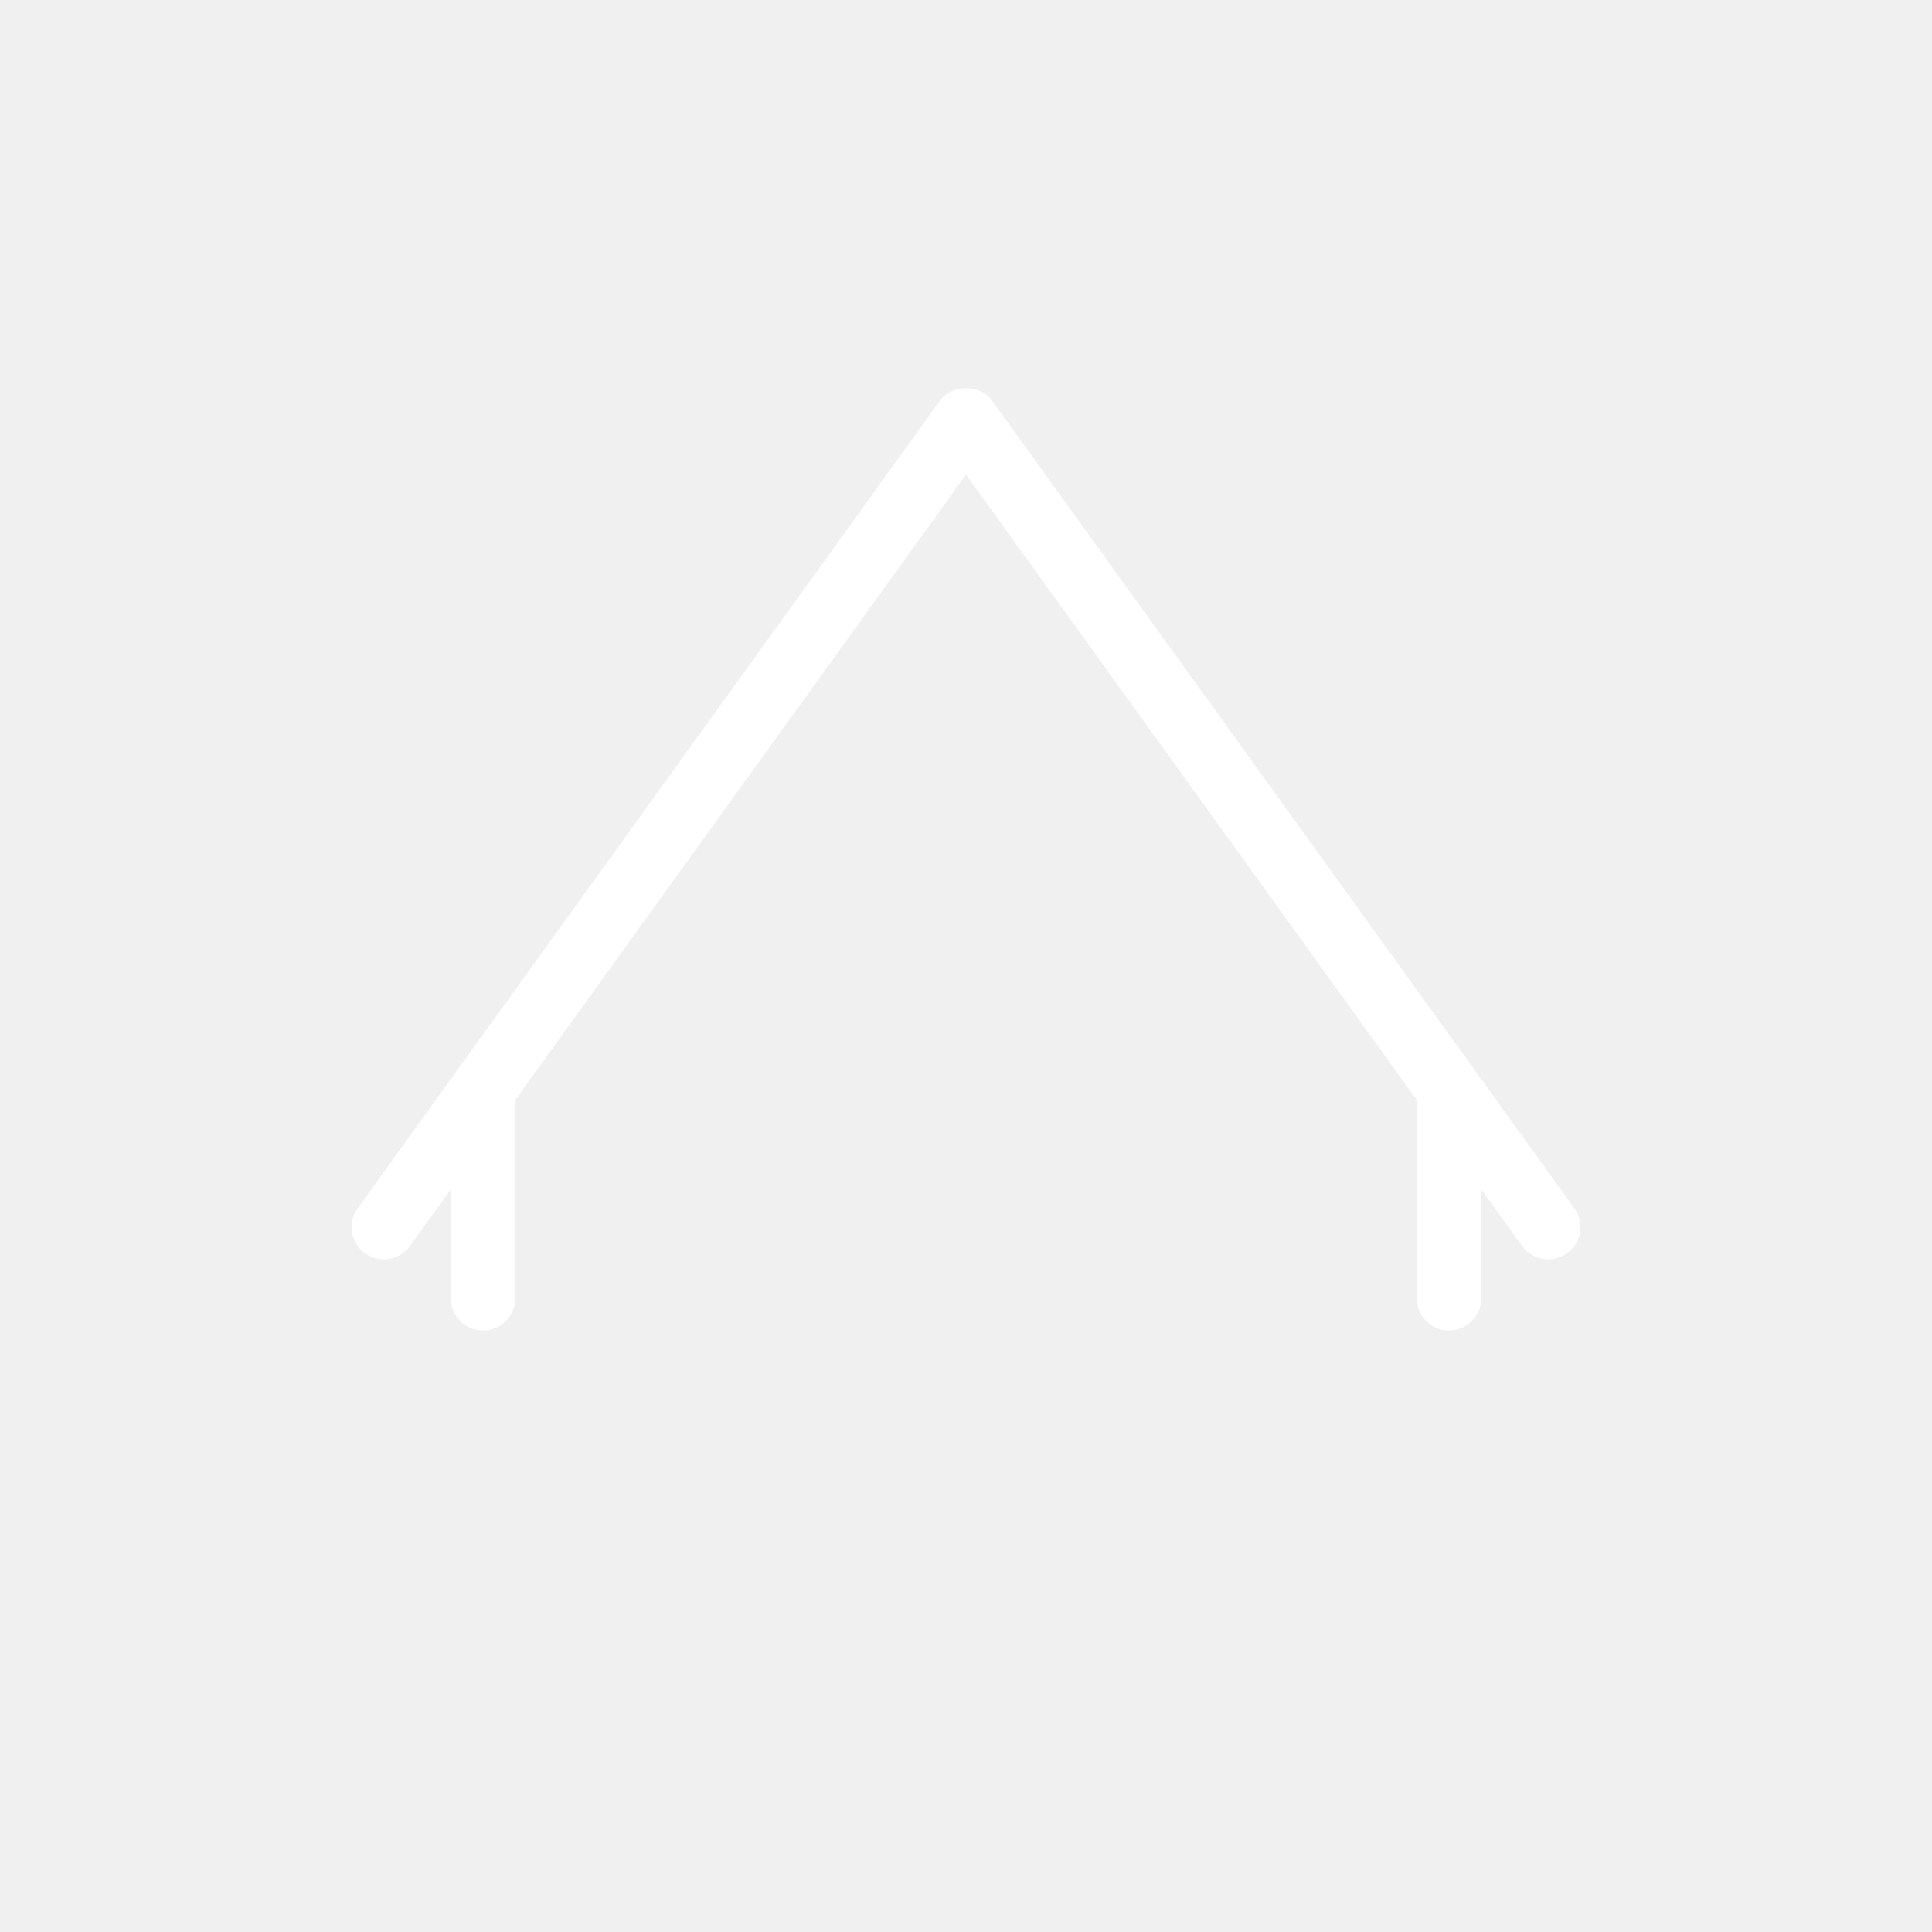
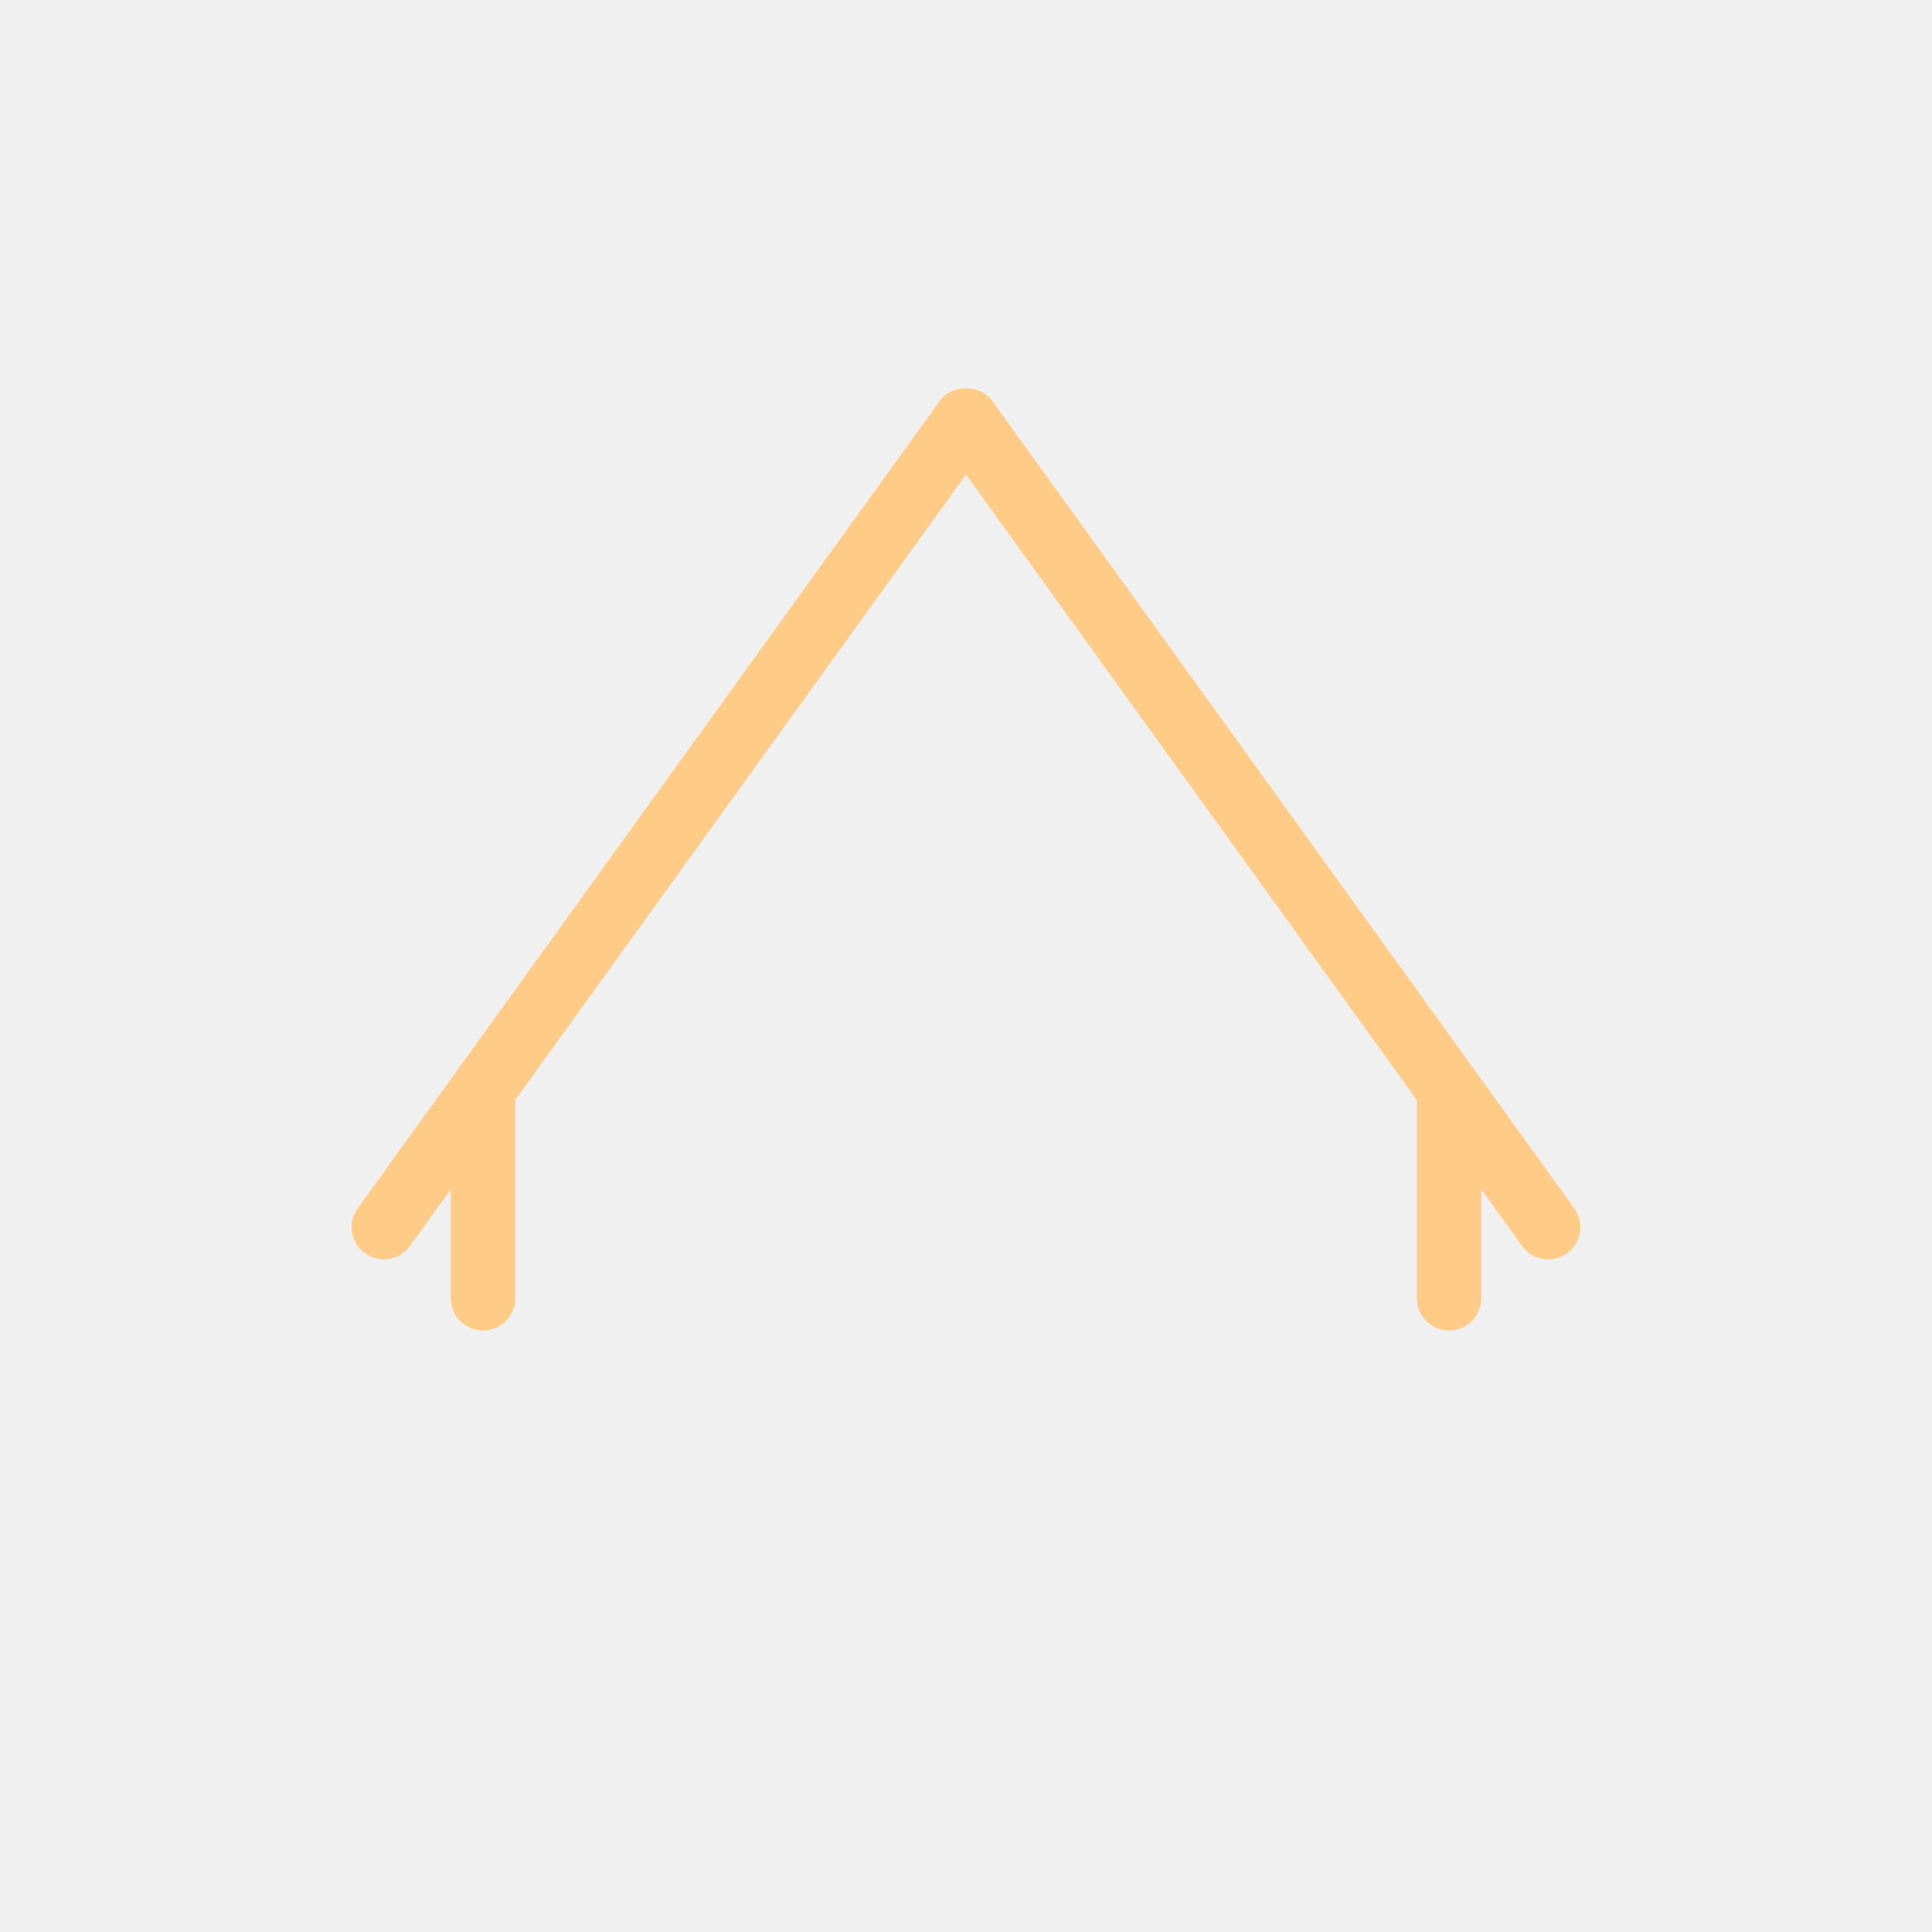
<svg xmlns="http://www.w3.org/2000/svg" version="1.1" x="0px" y="0px" viewBox="0 0 60 60" enable-background="new 0 0 60 60" xml:space="preserve">
  <g id="фон">
</g>
  <g id="контент">
-     <path fill="#FFF" d="M48.892,37.526L30.812,12.446c-0.377-0.521-1.246-0.521-1.623,0   L11.108,37.526c-0.322,0.448-0.222,1.073,0.227,1.396   c0.448,0.322,1.073,0.221,1.396-0.226l1.27-1.761v3.386c0,0.552,0.447,1,1,1   s1-0.448,1-1v-6.161l14-19.42l14,19.421v6.16c0,0.552,0.447,1,1,1s1-0.448,1-1v-3.385   l1.269,1.76c0.195,0.271,0.502,0.415,0.812,0.415   c0.202,0,0.407-0.062,0.584-0.189C49.114,38.6,49.214,37.975,48.892,37.526z" />
+     <path fill="#FFCC88" d="M48.892,37.526L30.812,12.446c-0.377-0.521-1.246-0.521-1.623,0   L11.108,37.526c-0.322,0.448-0.222,1.073,0.227,1.396   c0.448,0.322,1.073,0.221,1.396-0.226l1.27-1.761v3.386c0,0.552,0.447,1,1,1   s1-0.448,1-1v-6.161l14-19.42l14,19.421v6.16c0,0.552,0.447,1,1,1s1-0.448,1-1v-3.385   l1.269,1.76c0.195,0.271,0.502,0.415,0.812,0.415   c0.202,0,0.407-0.062,0.584-0.189C49.114,38.6,49.214,37.975,48.892,37.526z" />
  </g>
  <g id="Линейка" display="none">
</g>
  <g id="Направляющие" display="none">
</g>
</svg>
